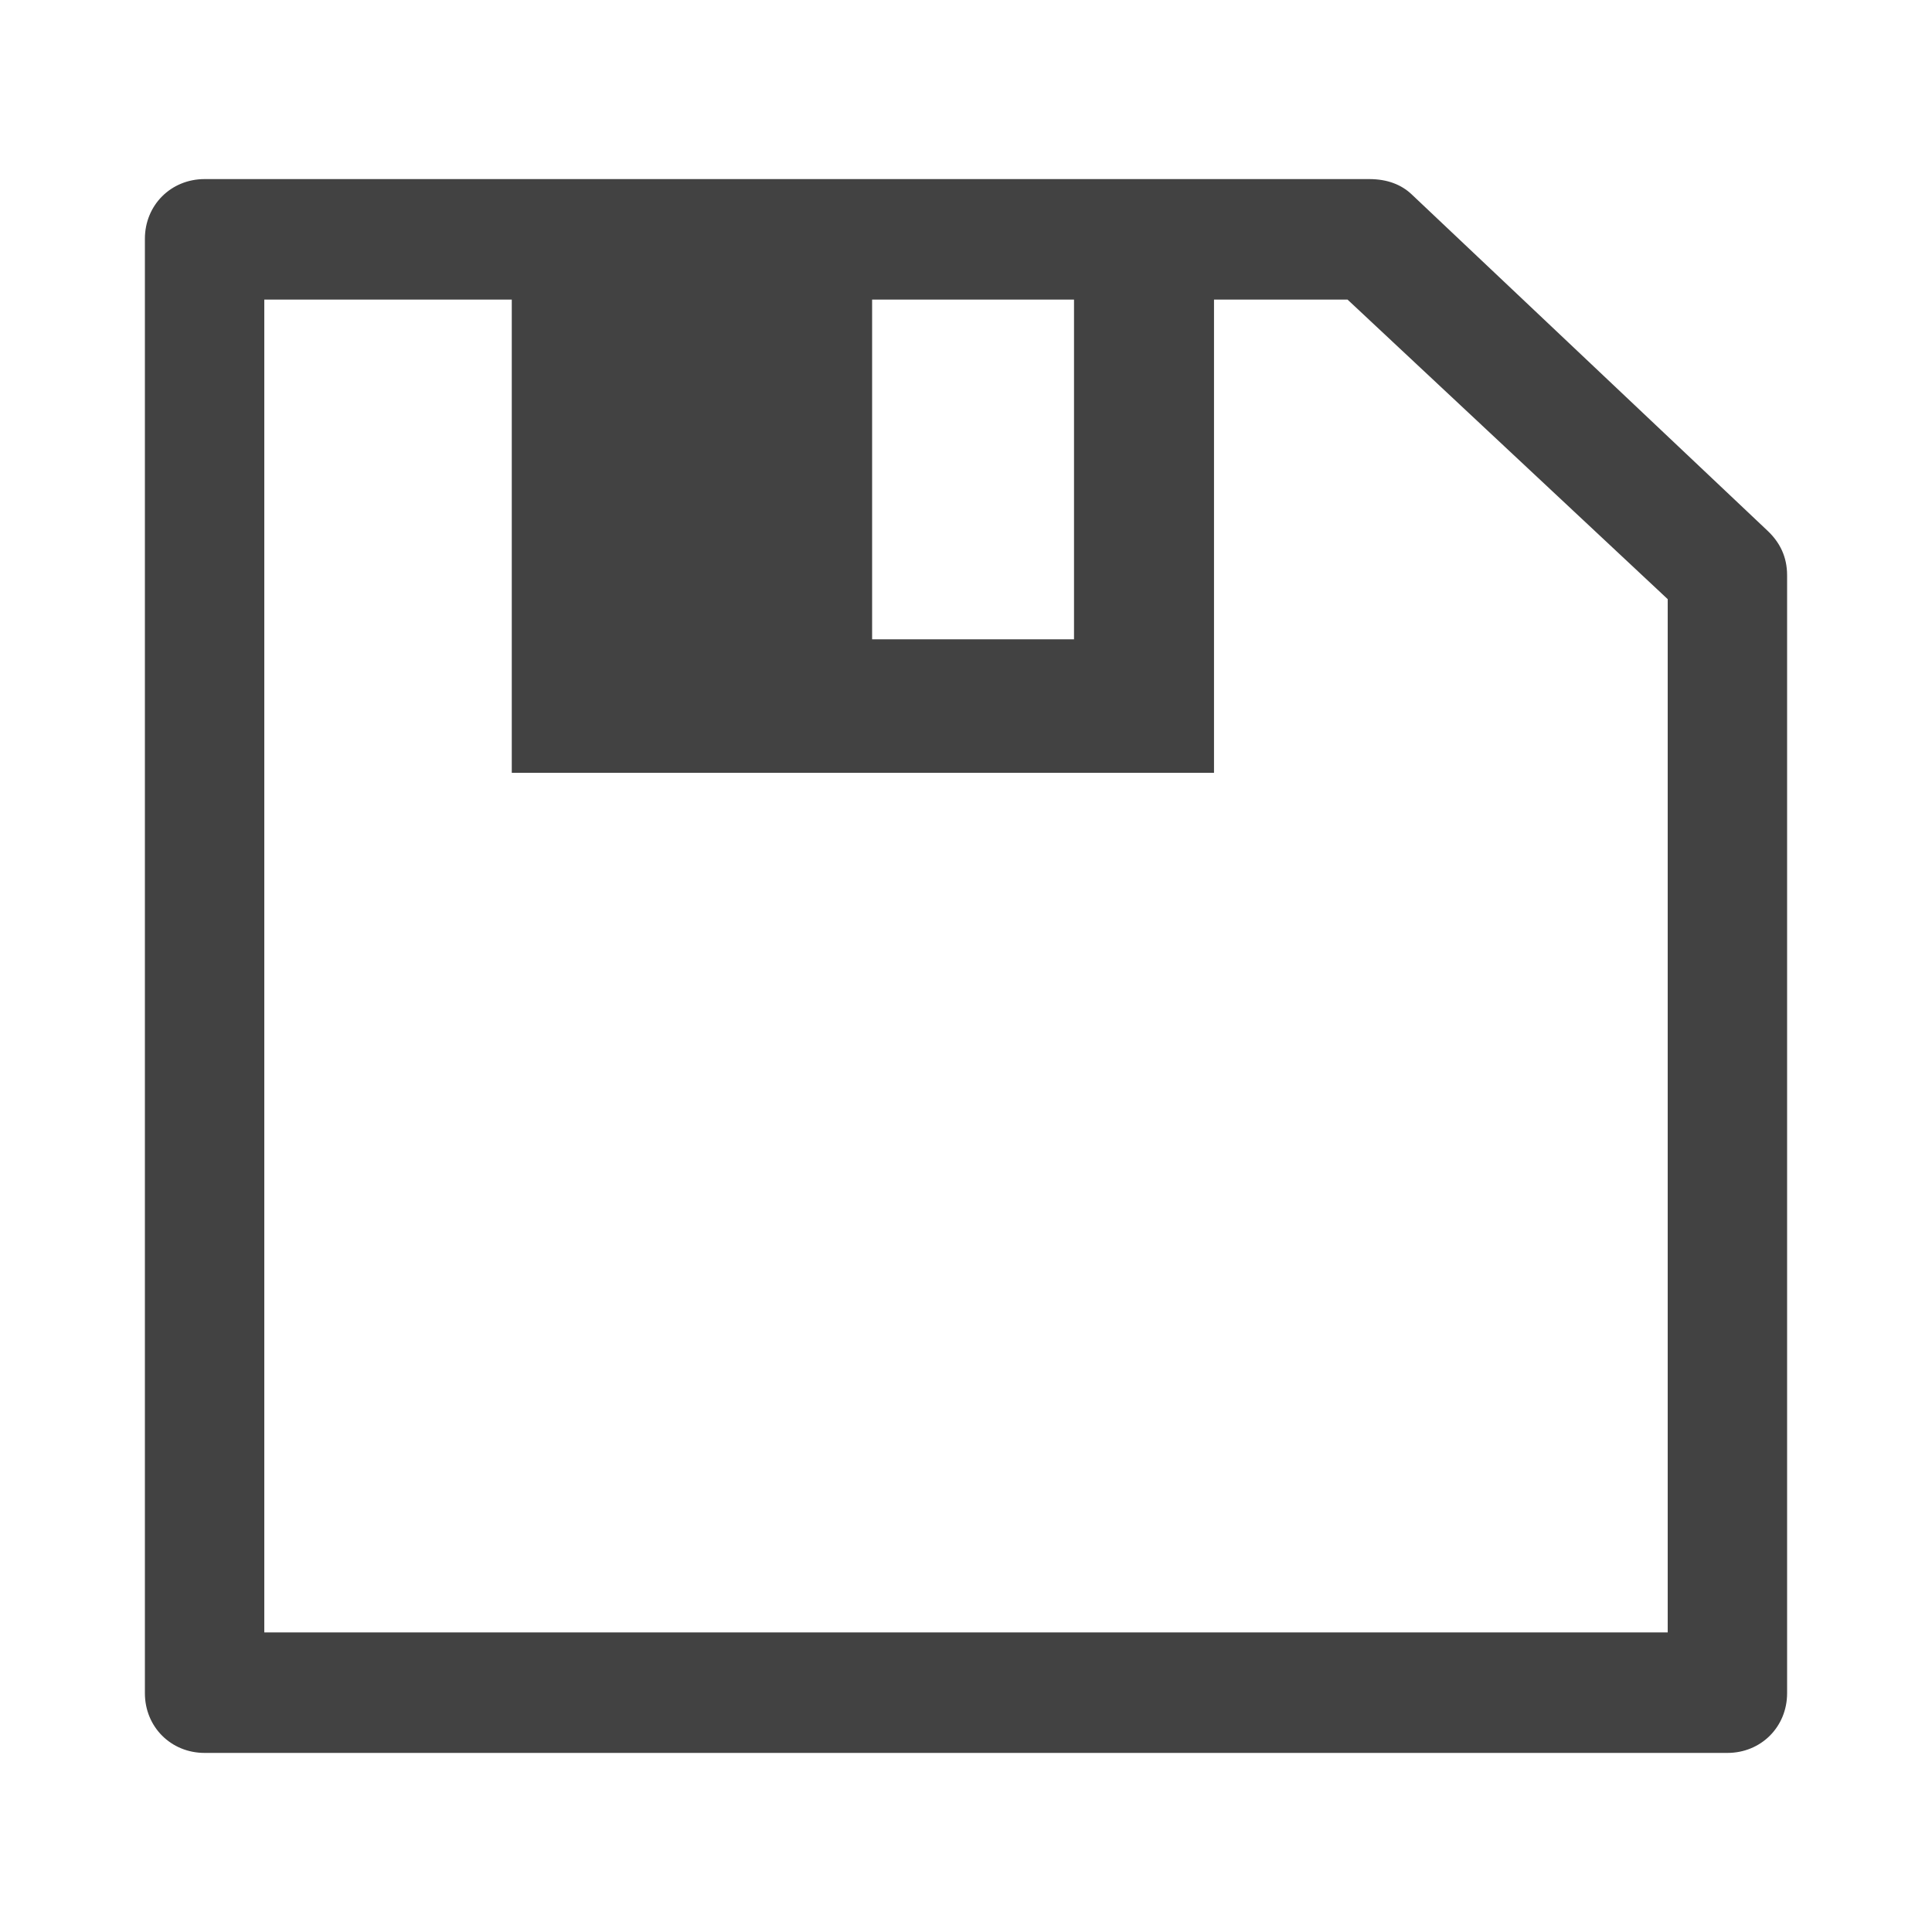
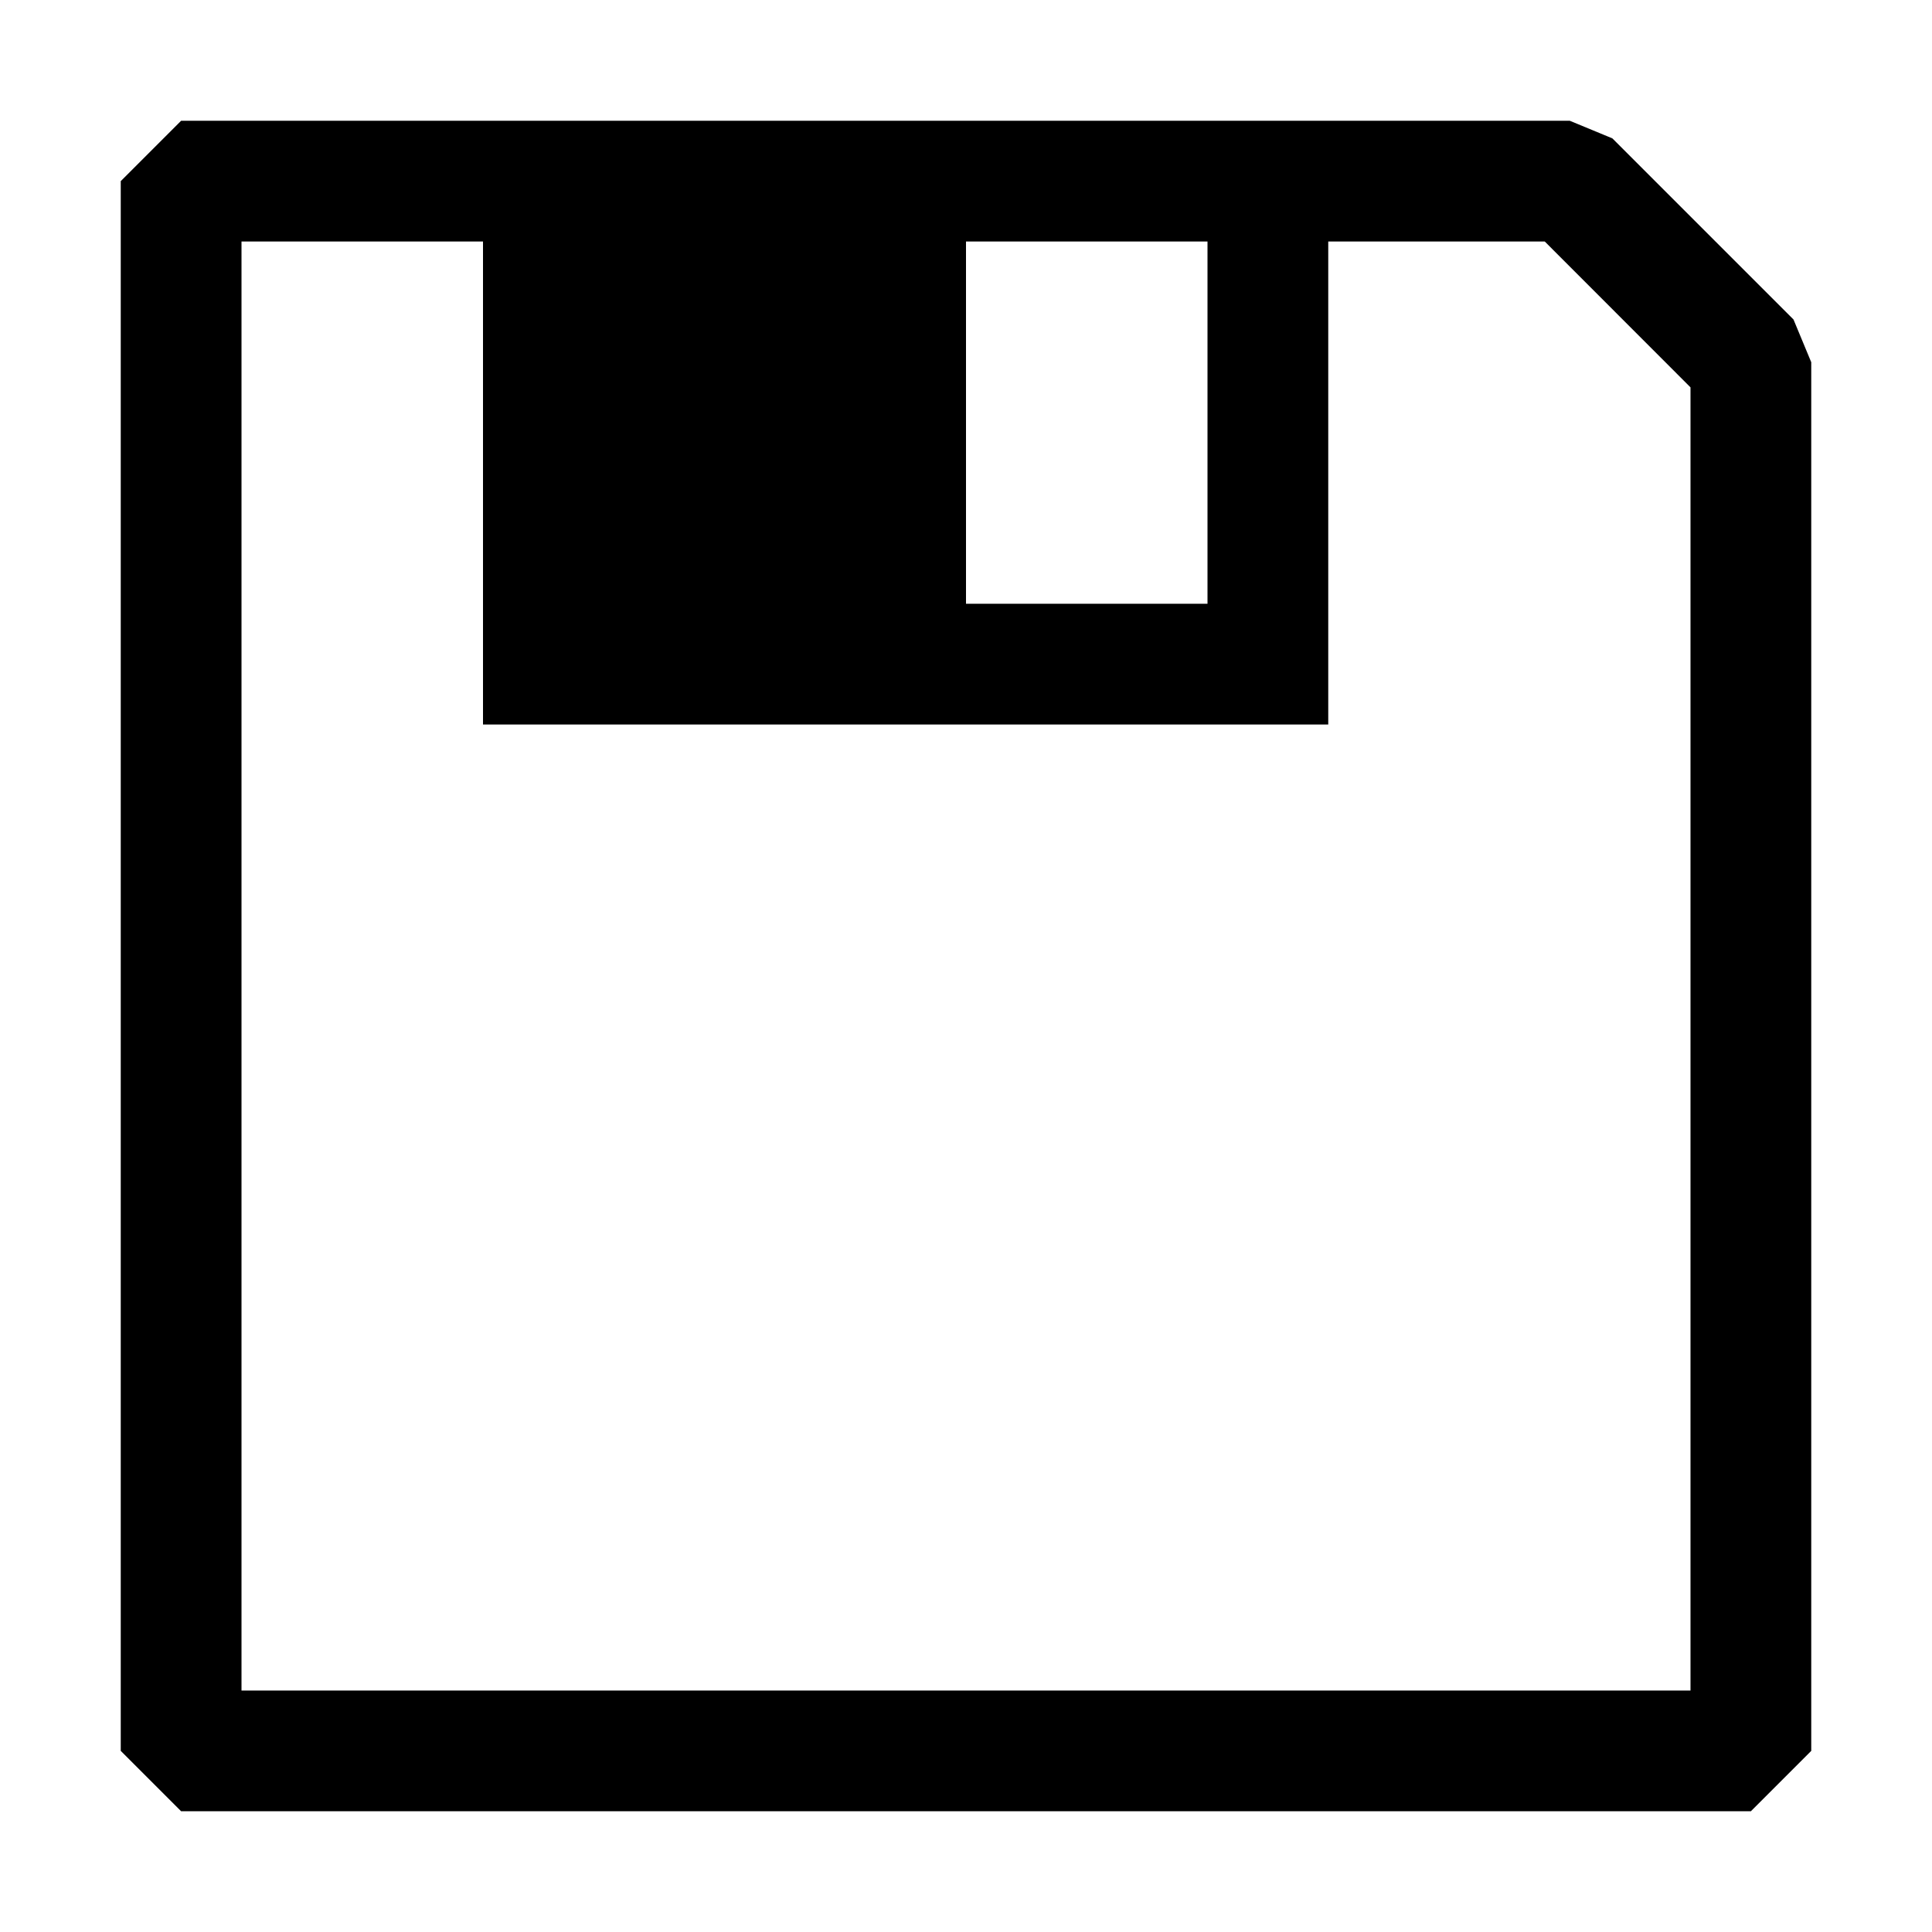
- <svg xmlns="http://www.w3.org/2000/svg" version="1.1" id="Capa_1" x="0px" y="0px" width="16" height="16" viewBox="0 0 612 612" style="enable-background:new 0 0 612 612;" xml:space="preserve">
-   <defs id="defs39" />
-   <g id="g4" transform="matrix(0.85,0,0,0.85,45.9,45.9)">
-     <path d="M 604.717,143.795 472.05,18.402 c -3.745,-3.529 -8.905,-5.661 -15.783,-5.661 H 22.247 C 9.708,12.741 0,22.449 0,34.988 v 542.025 c 0,12.538 9.708,22.246 22.247,22.246 h 567.507 c 12.538,0 22.246,-9.708 22.246,-22.246 V 160.38 c 0,-6.877 -2.692,-12.245 -7.283,-16.585 z M 271.012,57.64 h 75.24 v 126.609 h -75.24 z M 567.507,554.36 H 44.493 V 57.64 h 92.23 V 233.997 H 398.424 V 57.64 h 49.757 L 567.507,169.286 V 554.36 Z" id="path2" style="fill:#424242" />
-   </g>
-   <g id="g6" transform="matrix(0.85,0,0,0.85,45.9,45.9)" />
-   <g id="g8" transform="matrix(0.85,0,0,0.85,45.9,45.9)" />
-   <g id="g10" transform="matrix(0.85,0,0,0.85,45.9,45.9)" />
-   <g id="g12" transform="matrix(0.85,0,0,0.85,45.9,45.9)" />
-   <g id="g14" transform="matrix(0.85,0,0,0.85,45.9,45.9)" />
-   <g id="g16" transform="matrix(0.85,0,0,0.85,45.9,45.9)" />
-   <g id="g18" transform="matrix(0.85,0,0,0.85,45.9,45.9)" />
-   <g id="g20" transform="matrix(0.85,0,0,0.85,45.9,45.9)" />
-   <g id="g22" transform="matrix(0.85,0,0,0.85,45.9,45.9)" />
-   <g id="g24" transform="matrix(0.85,0,0,0.85,45.9,45.9)" />
-   <g id="g26" transform="matrix(0.85,0,0,0.85,45.9,45.9)" />
-   <g id="g28" transform="matrix(0.85,0,0,0.85,45.9,45.9)" />
-   <g id="g30" transform="matrix(0.85,0,0,0.85,45.9,45.9)" />
-   <g id="g32" transform="matrix(0.85,0,0,0.85,45.9,45.9)" />
-   <g id="g34" transform="matrix(0.85,0,0,0.85,45.9,45.9)" />
+ <svg xmlns="http://www.w3.org/2000/svg" width="16" height="16" viewBox="0 0 16 16" fill="currentColor">
+   <path fill-rule="evenodd" clip-rule="evenodd" d="M13.353 1.146l1.5 1.5L15 3v11.5l-.5.5h-13l-.5-.5v-13l.5-.5H13l.353.146zM2 2v12h12V3.208L12.793 2H11v4H4V2H2zm6 0v3h2V2H8z" />
</svg>
